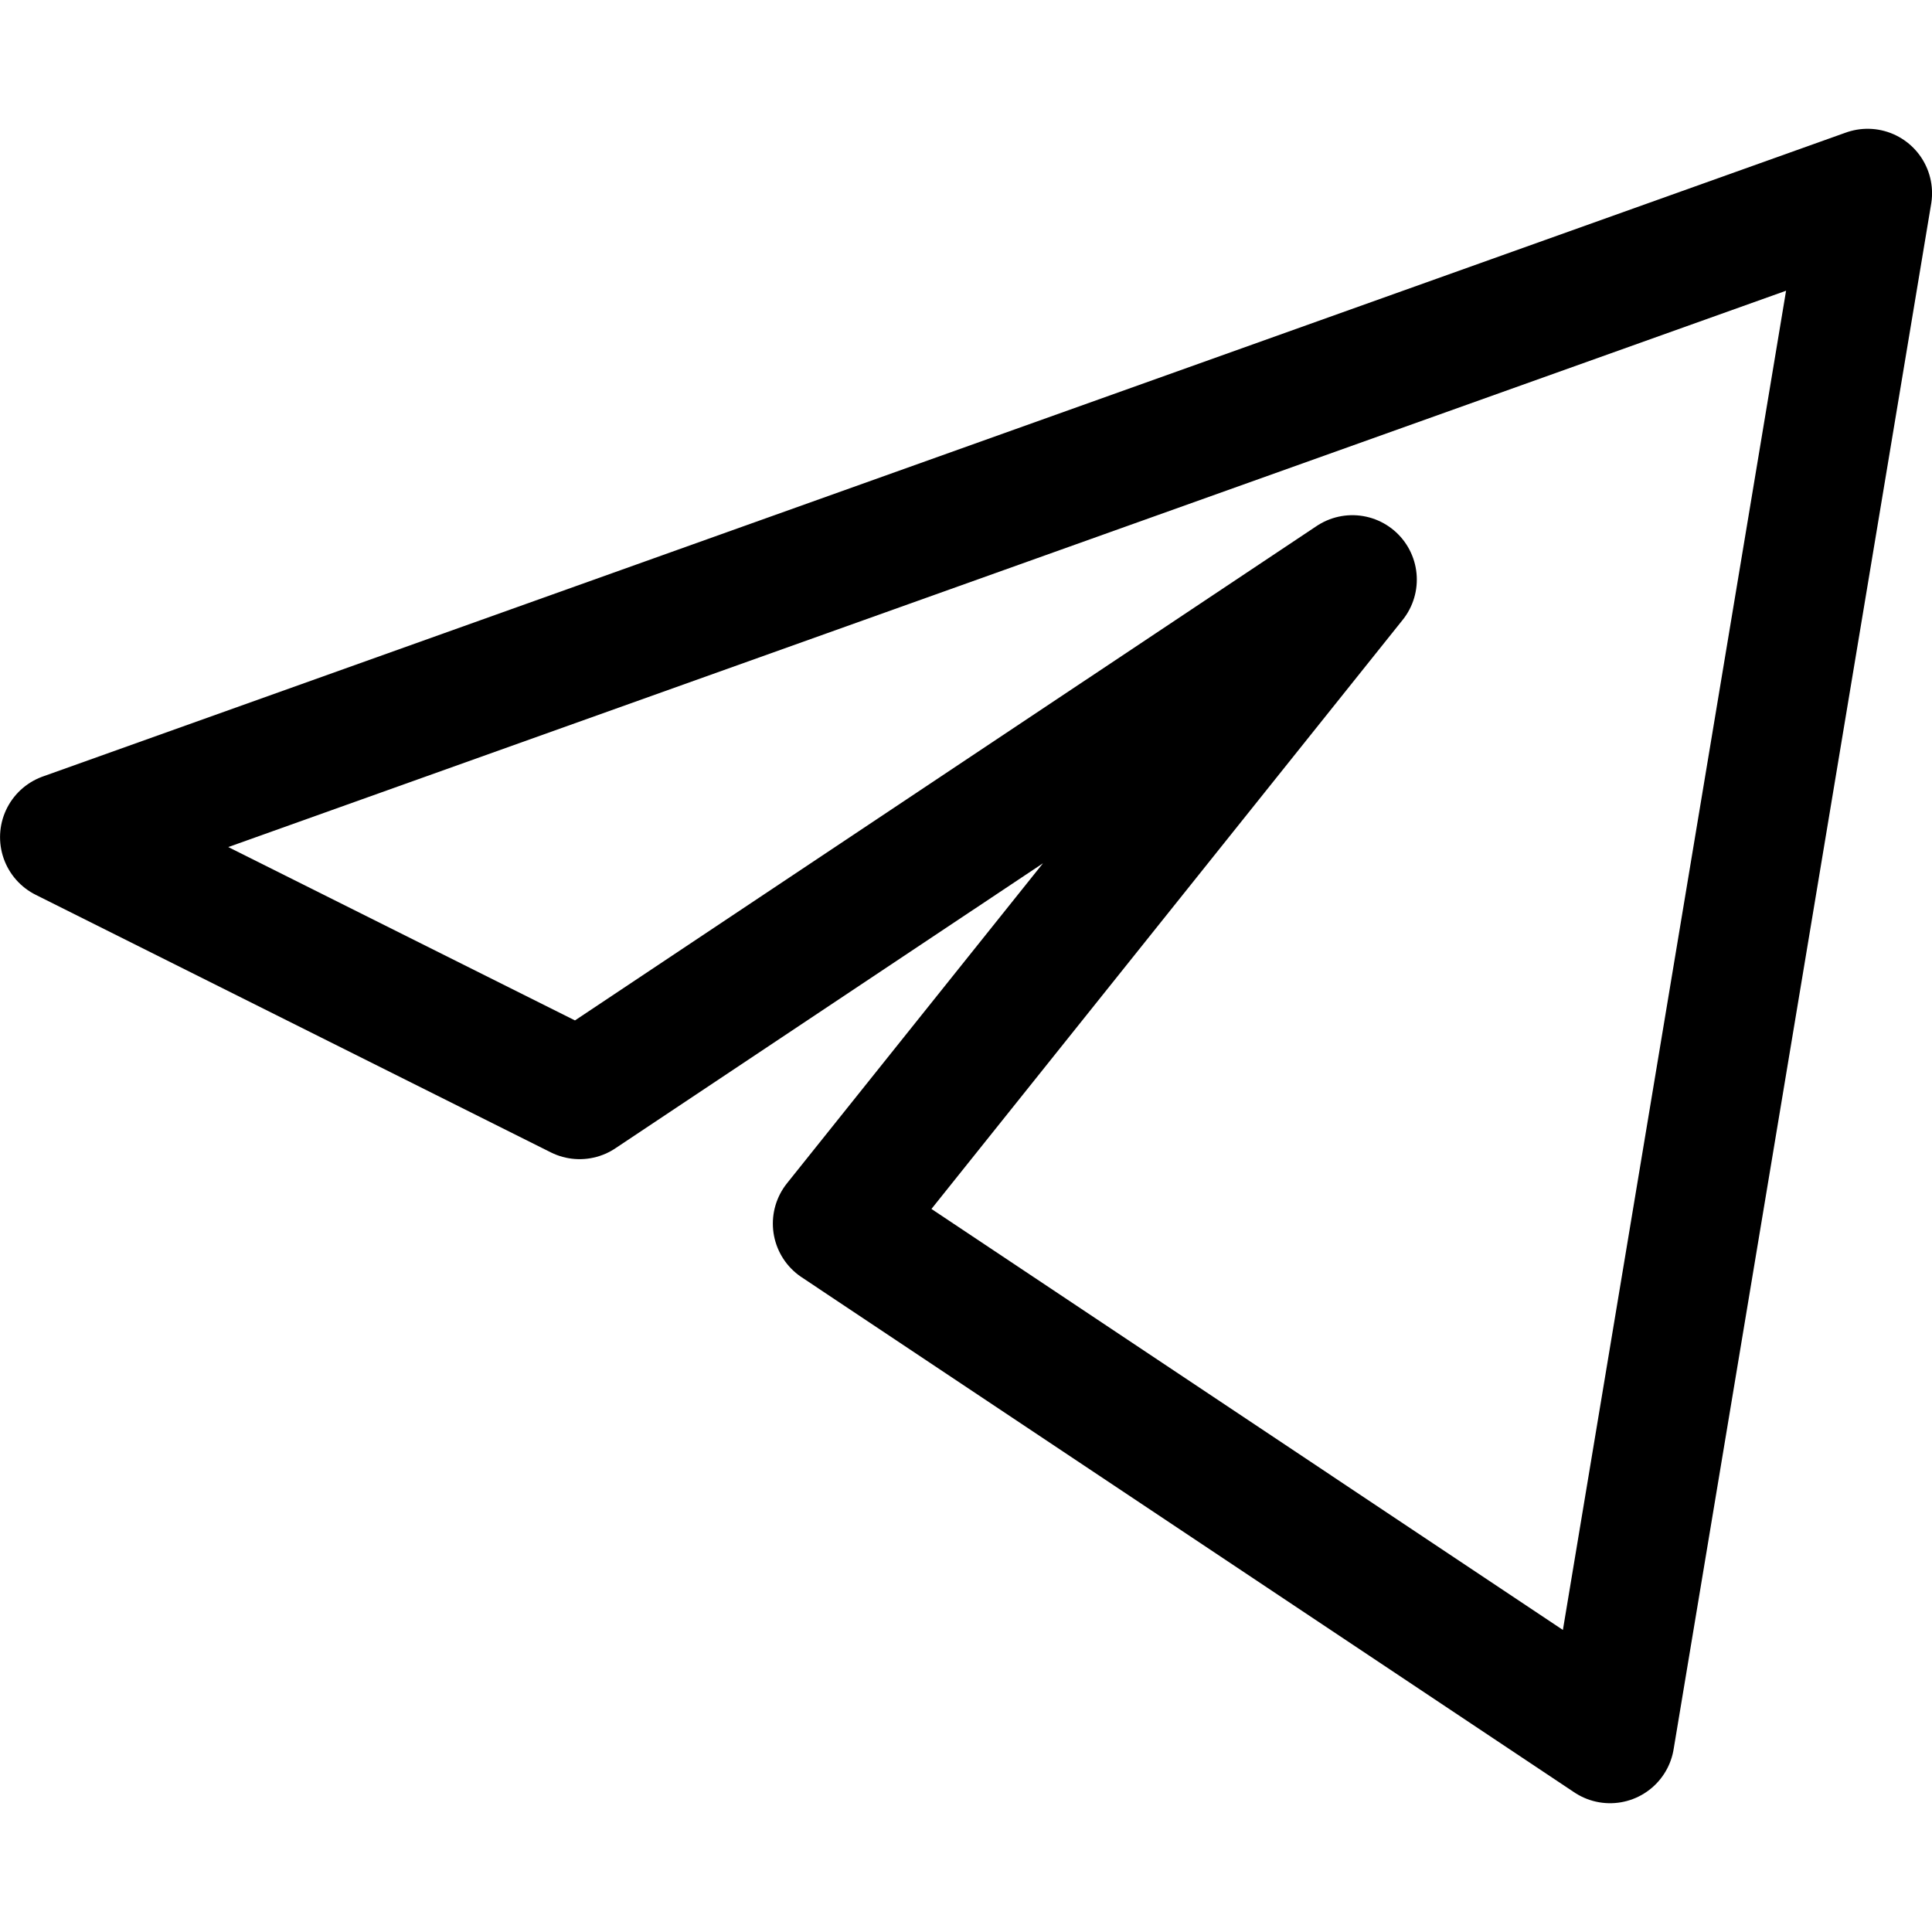
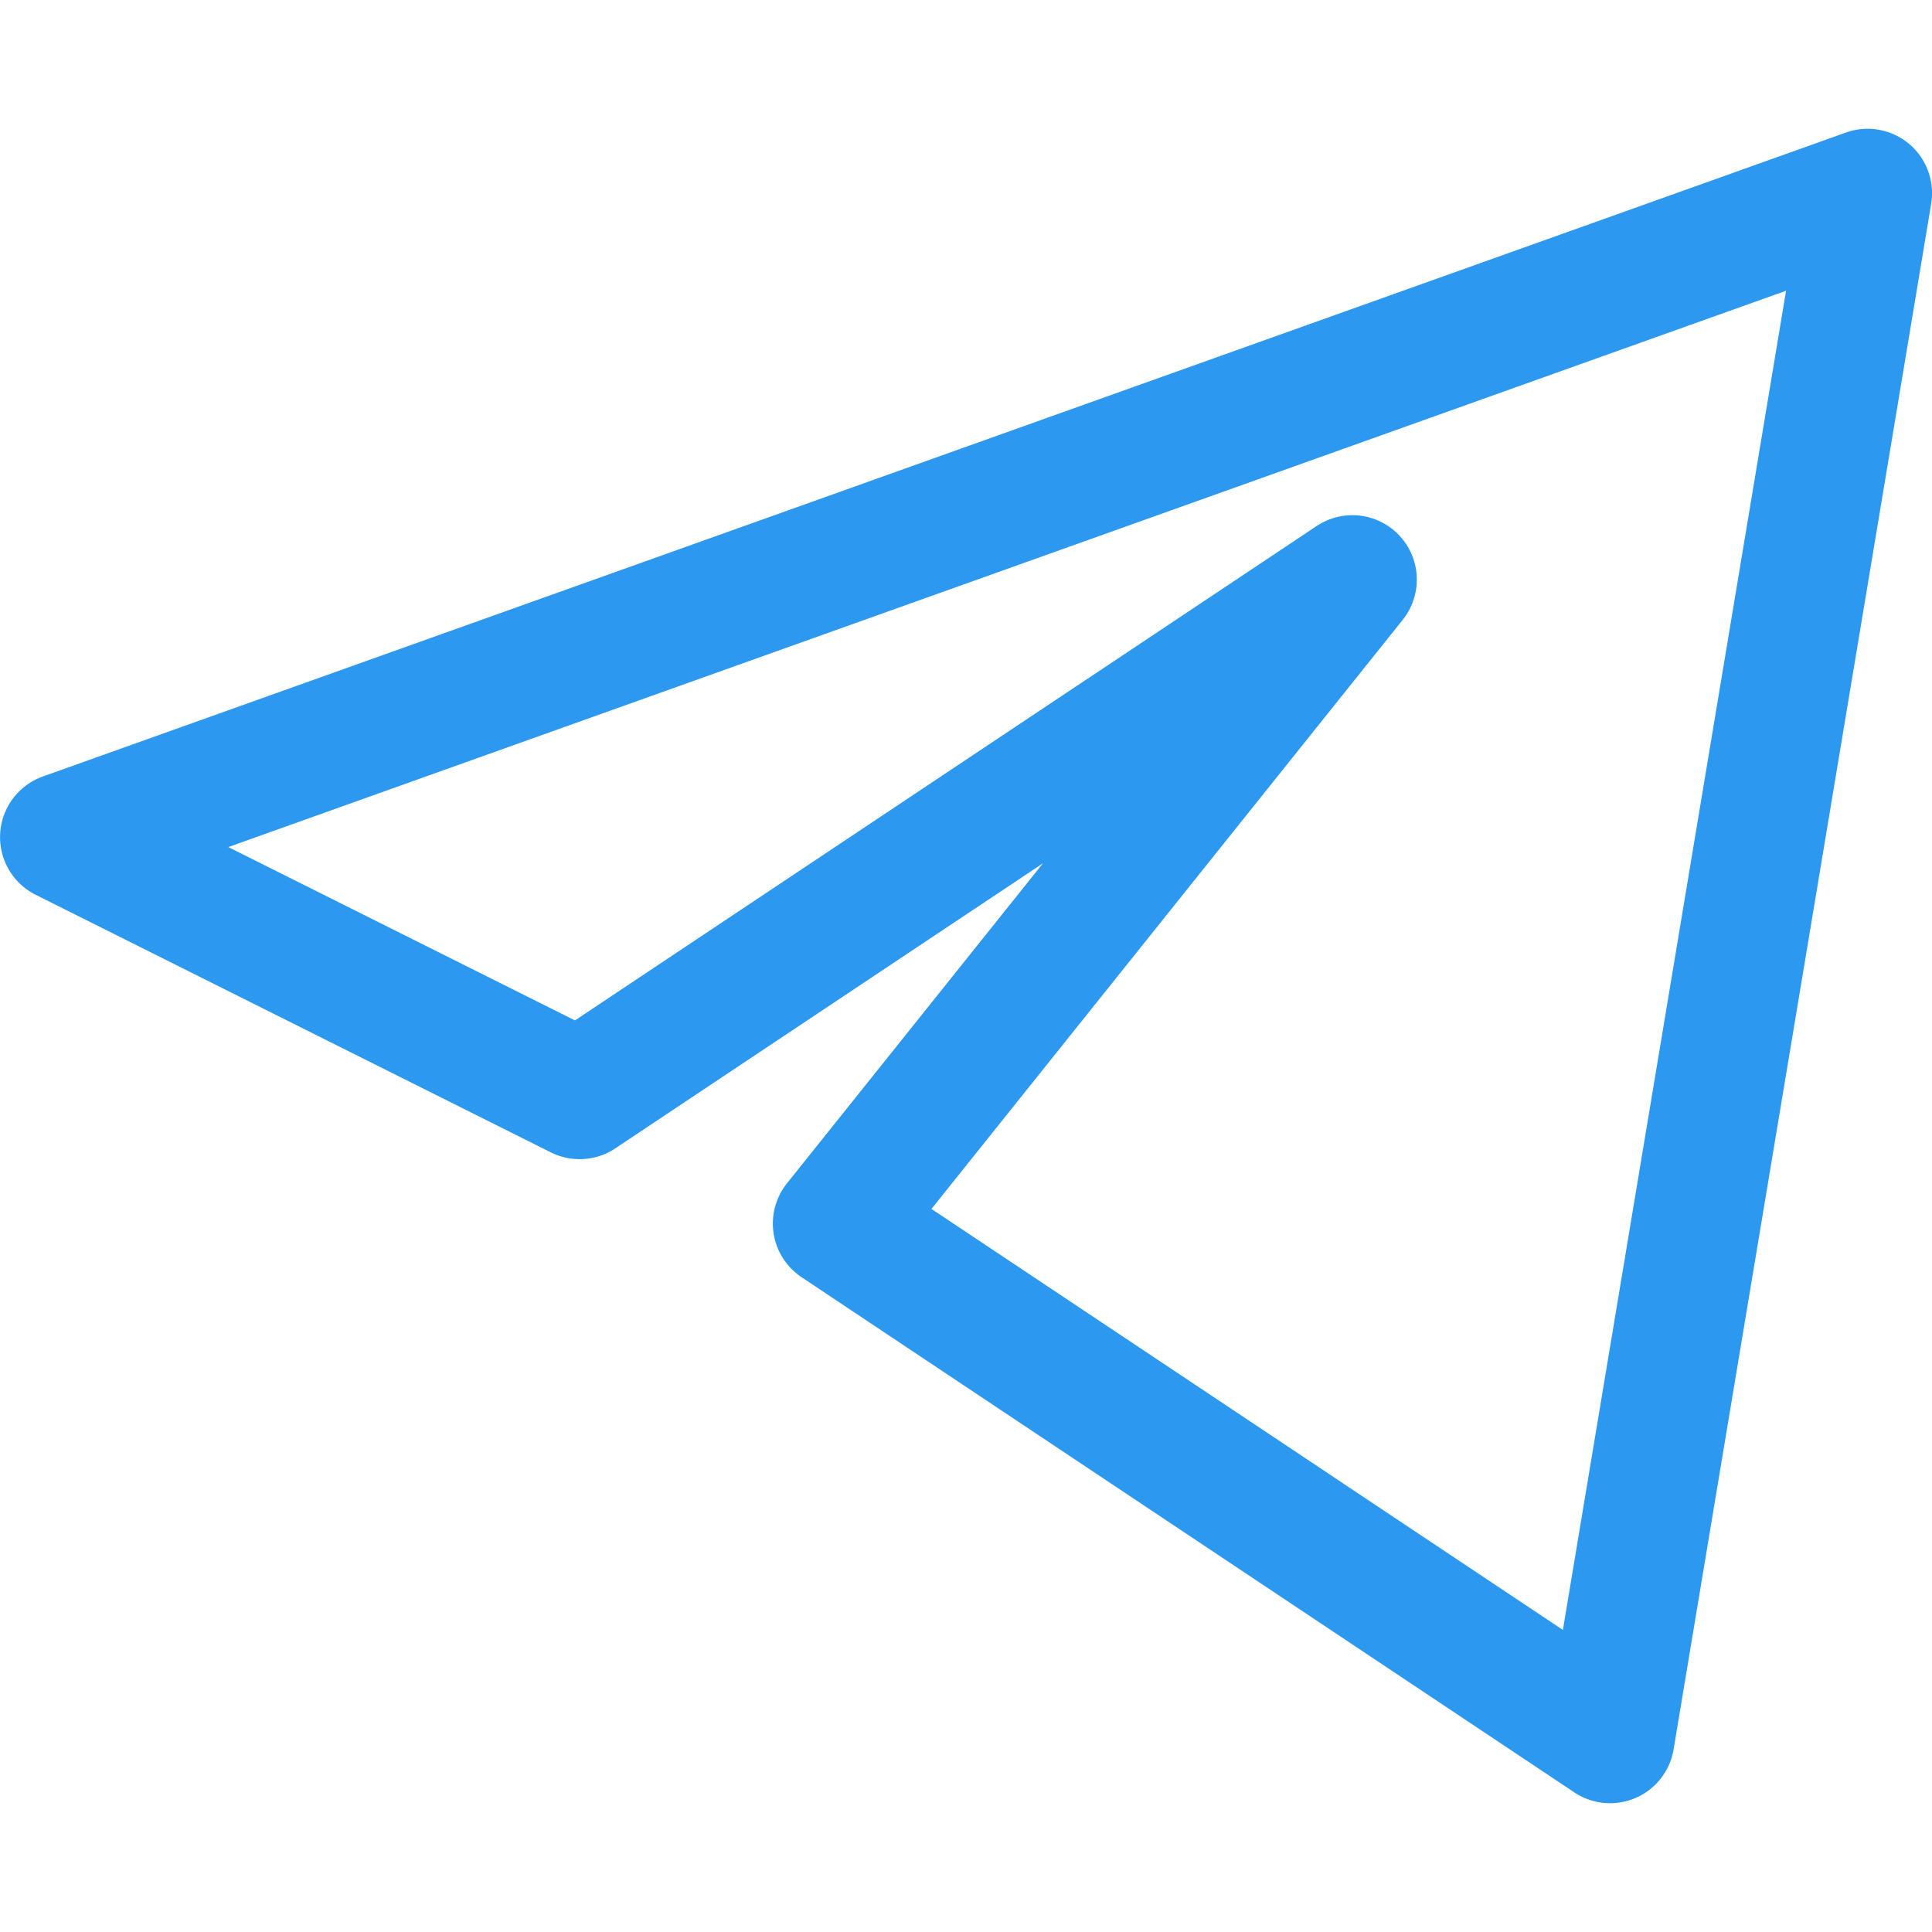
- <svg xmlns="http://www.w3.org/2000/svg" width="22" height="22" viewBox="0 0 22 22" fill="none">
-   <path d="M21.267 2.2L0.734 9.533L6.6 12.466L15.4 6.6L9.534 13.933L18.334 19.8L21.267 2.2Z" stroke="black" stroke-width="1.467" stroke-linejoin="round" />
+ <svg xmlns="http://www.w3.org/2000/svg" width="20" height="20" viewBox="0 0 22 22" fill="none">
+   <path d="M21.267 2.2L0.734 9.533L6.6 12.466L15.4 6.6L9.534 13.933L18.334 19.8L21.267 2.2Z" stroke="#2c98f0" stroke-width="1.467" stroke-linejoin="round" />
</svg>
